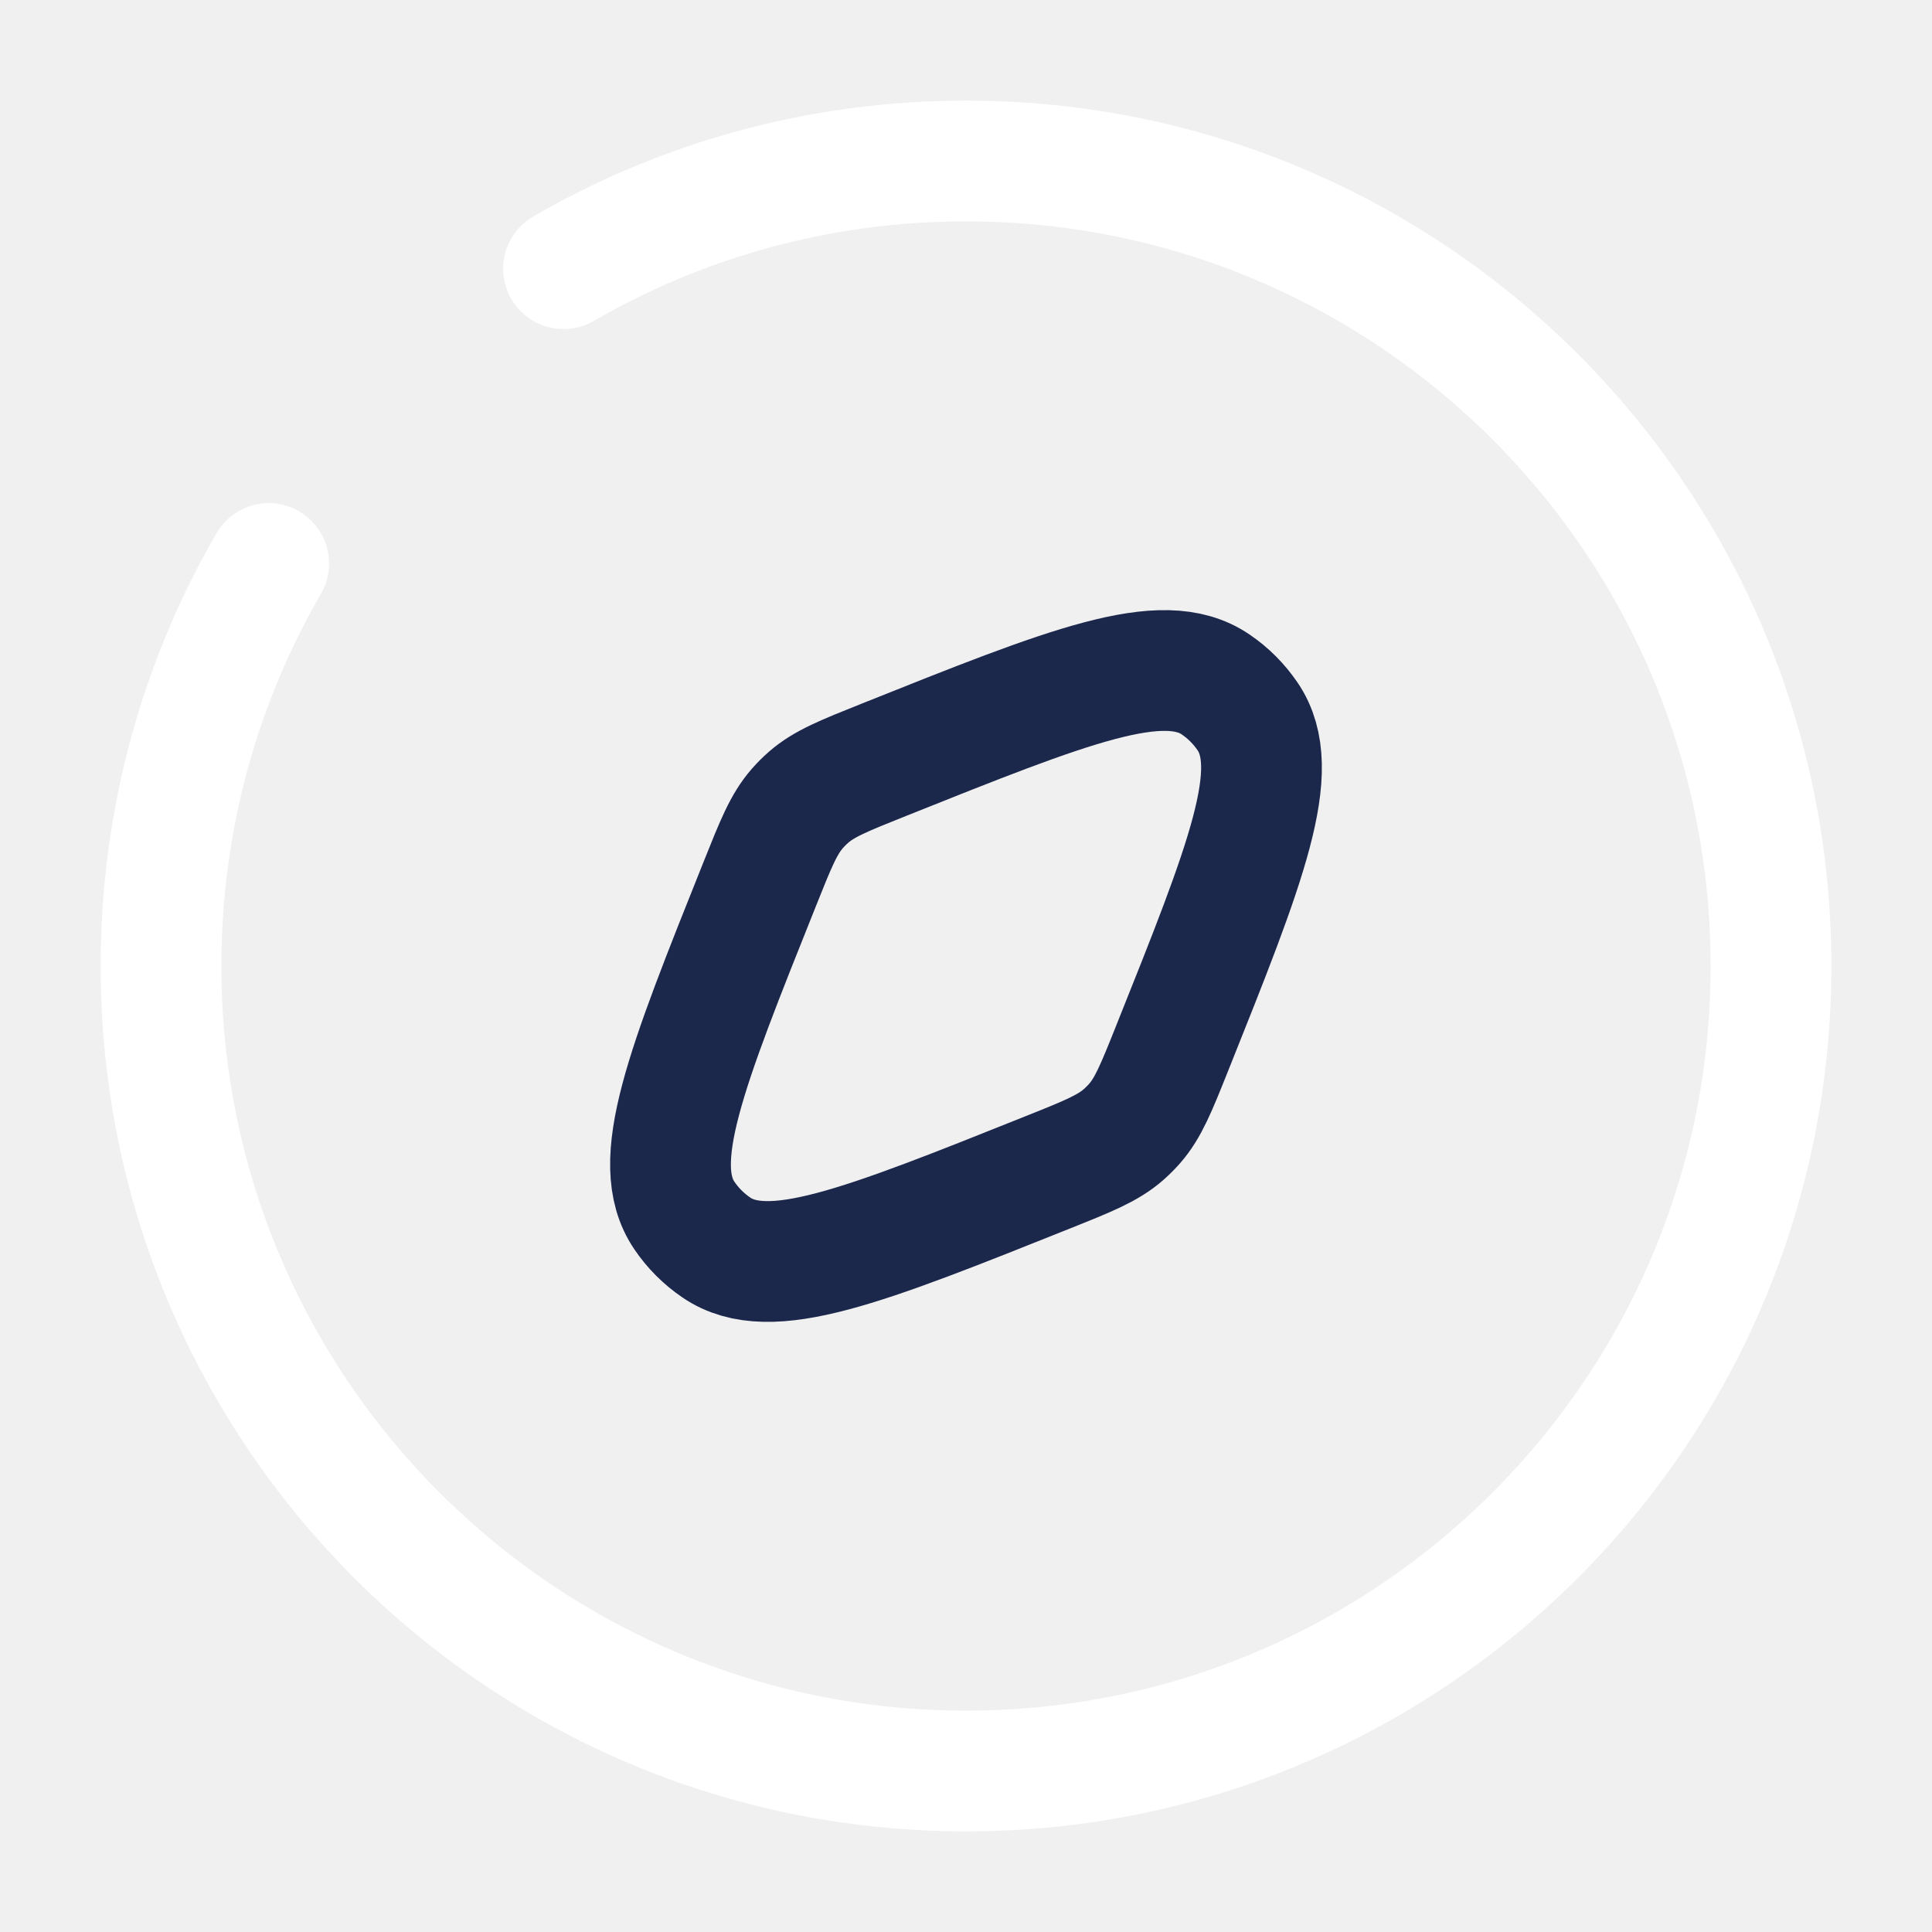
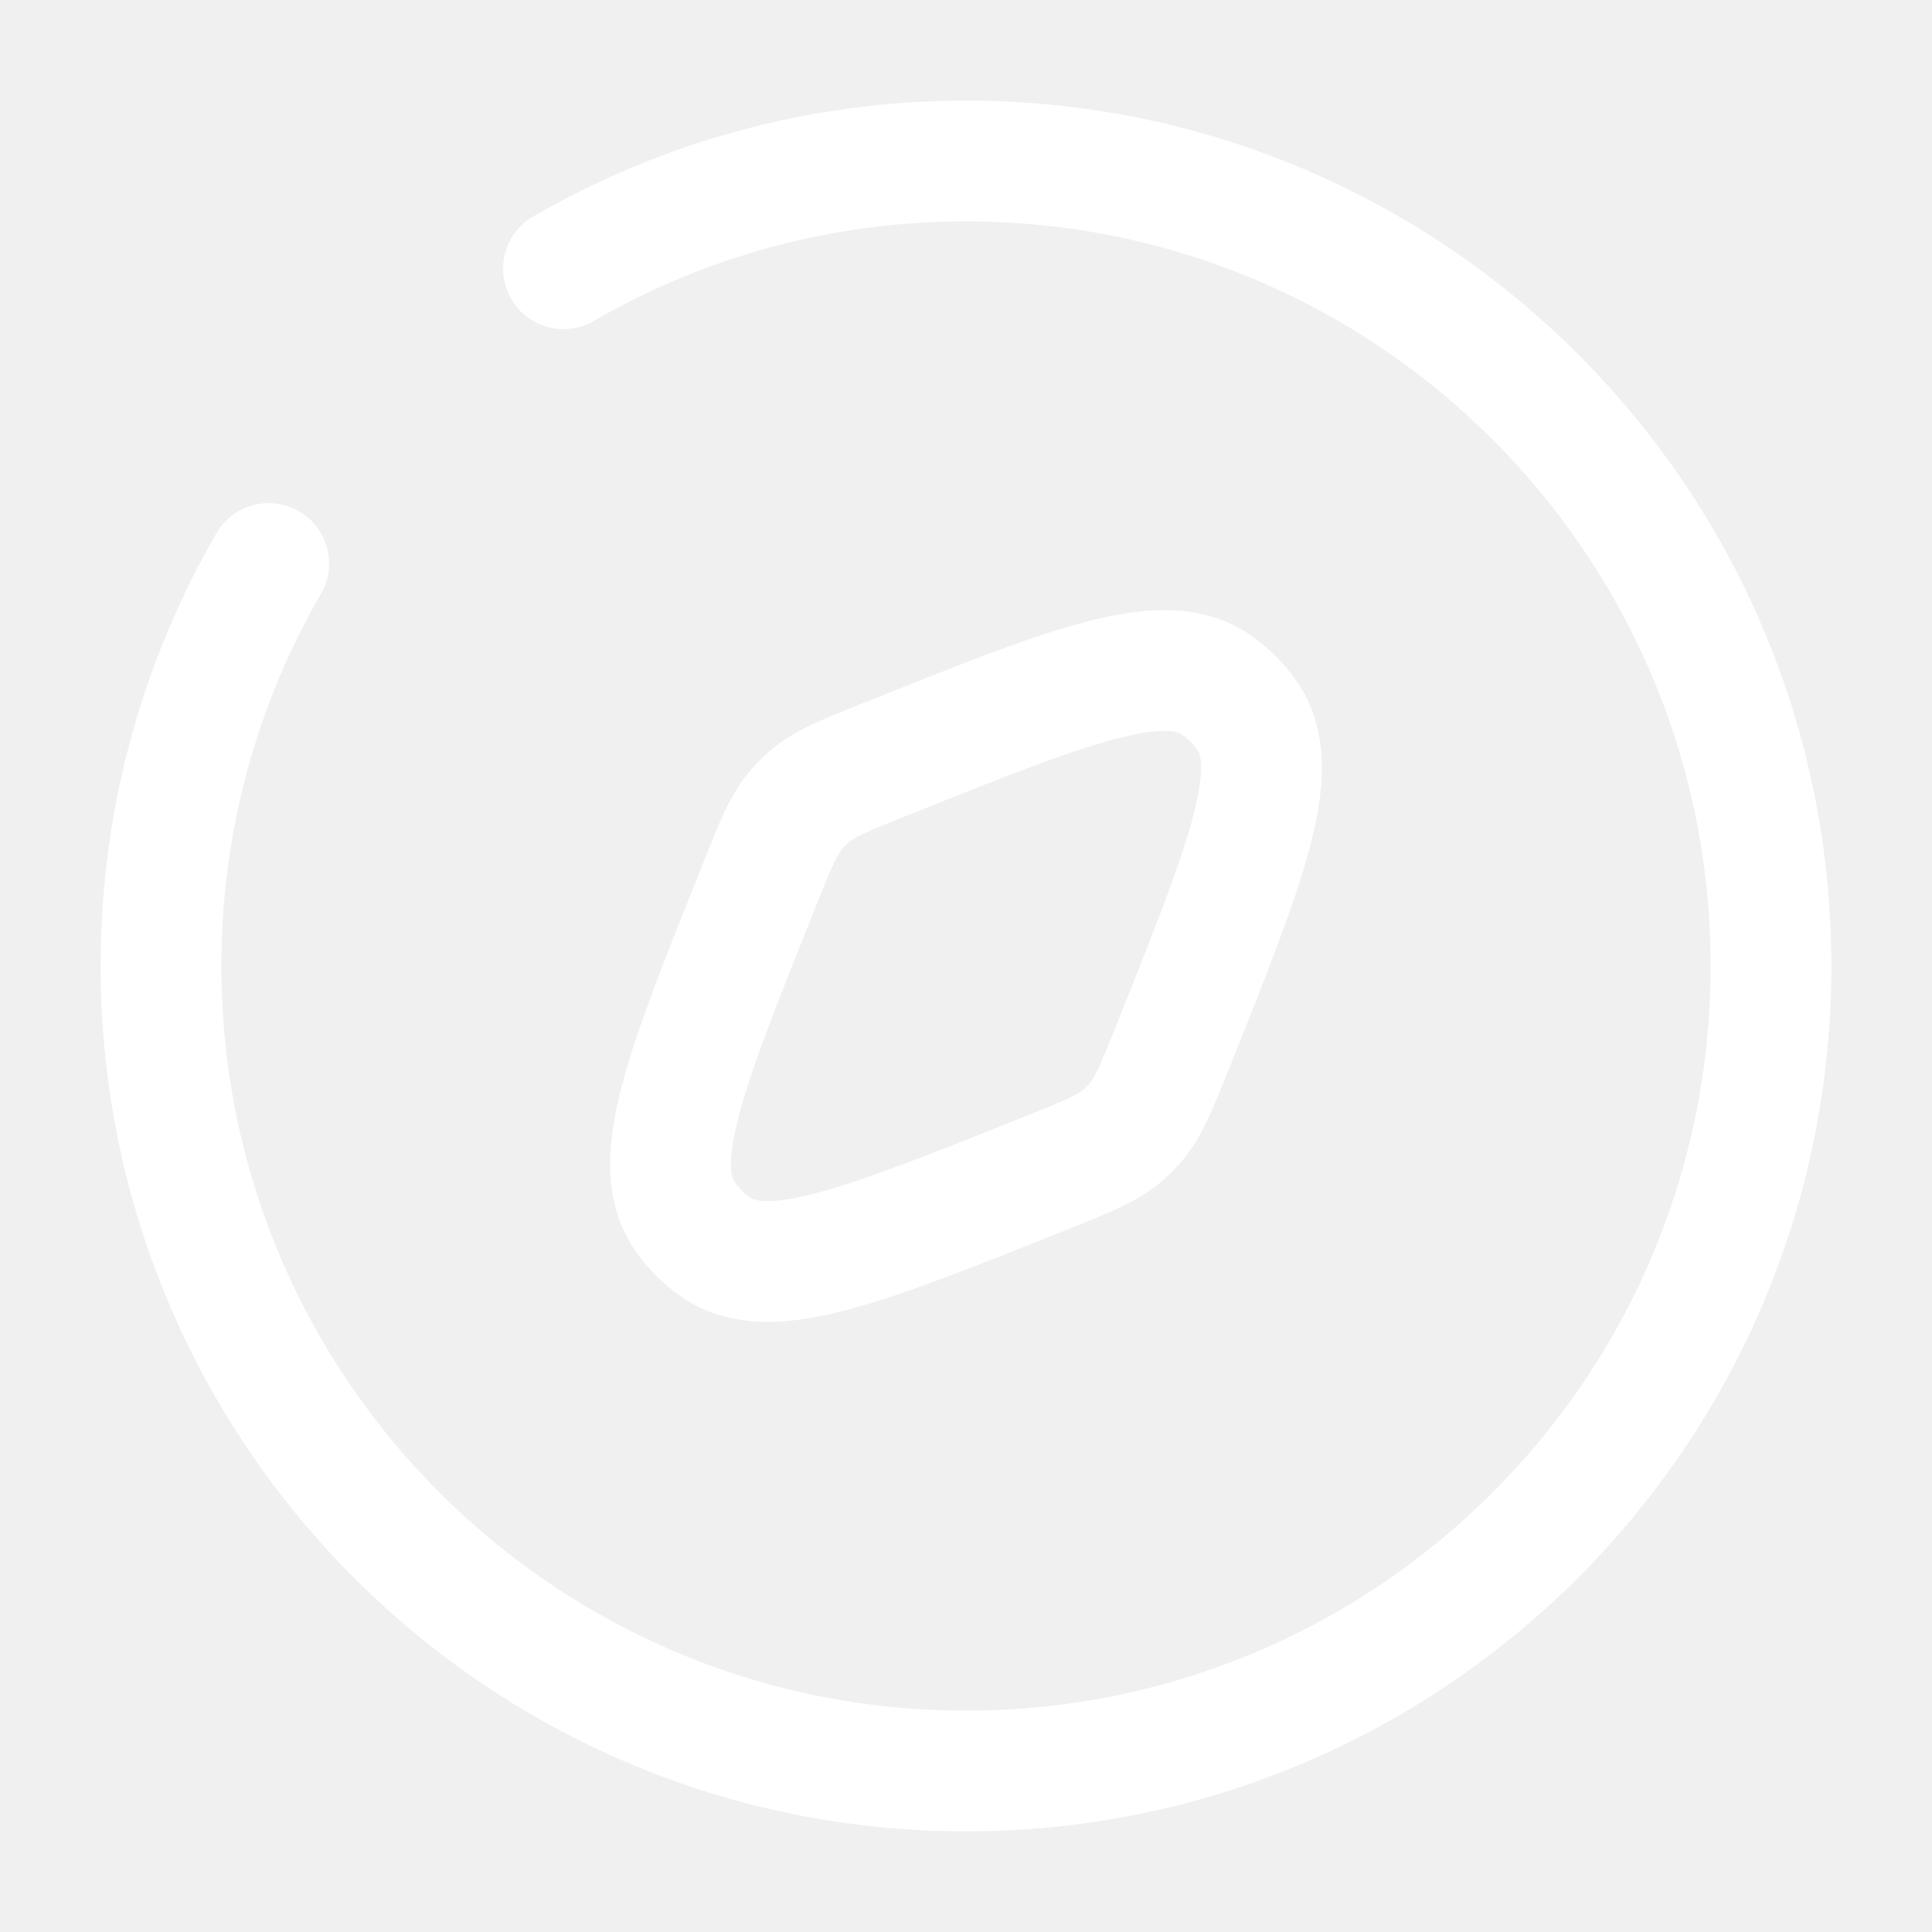
<svg xmlns="http://www.w3.org/2000/svg" width="800px" height="800px" viewBox="0 0 24 24" fill="none">
-   <path d="M13.024 14.56C10.714 15.484 9.559 15.946 8.9 15.498C8.743 15.391 8.608 15.257 8.502 15.1C8.054 14.441 8.516 13.286 9.44 10.976C9.637 10.483 9.735 10.237 9.905 10.043C9.948 9.994 9.994 9.948 10.043 9.905C10.237 9.735 10.483 9.637 10.976 9.44C13.286 8.516 14.441 8.054 15.1 8.502C15.257 8.608 15.391 8.743 15.498 8.9C15.946 9.559 15.484 10.714 14.56 13.024C14.363 13.517 14.264 13.763 14.095 13.956C14.052 14.005 14.005 14.052 13.956 14.095C13.763 14.264 13.517 14.363 13.024 14.56Z" stroke="#1C274C" stroke-width="1.5" />
+   <path d="M13.024 14.56C10.714 15.484 9.559 15.946 8.9 15.498C8.743 15.391 8.608 15.257 8.502 15.1C8.054 14.441 8.516 13.286 9.44 10.976C9.637 10.483 9.735 10.237 9.905 10.043C9.948 9.994 9.994 9.948 10.043 9.905C10.237 9.735 10.483 9.637 10.976 9.44C13.286 8.516 14.441 8.054 15.1 8.502C15.257 8.608 15.391 8.743 15.498 8.9C15.946 9.559 15.484 10.714 14.56 13.024C14.363 13.517 14.264 13.763 14.095 13.956C14.052 14.005 14.005 14.052 13.956 14.095C13.763 14.264 13.517 14.363 13.024 14.56Z" stroke="#ffffff" stroke-width="1.5" />
  <path d="M7 3.338C8.471 2.487 10.179 2 12 2C17.523 2 22 6.477 22 12C22 17.523 17.523 22 12 22C6.477 22 2 17.523 2 12C2 10.179 2.487 8.471 3.338 7" stroke="#ffffff" stroke-width="1.5" stroke-linecap="round" />
</svg>
